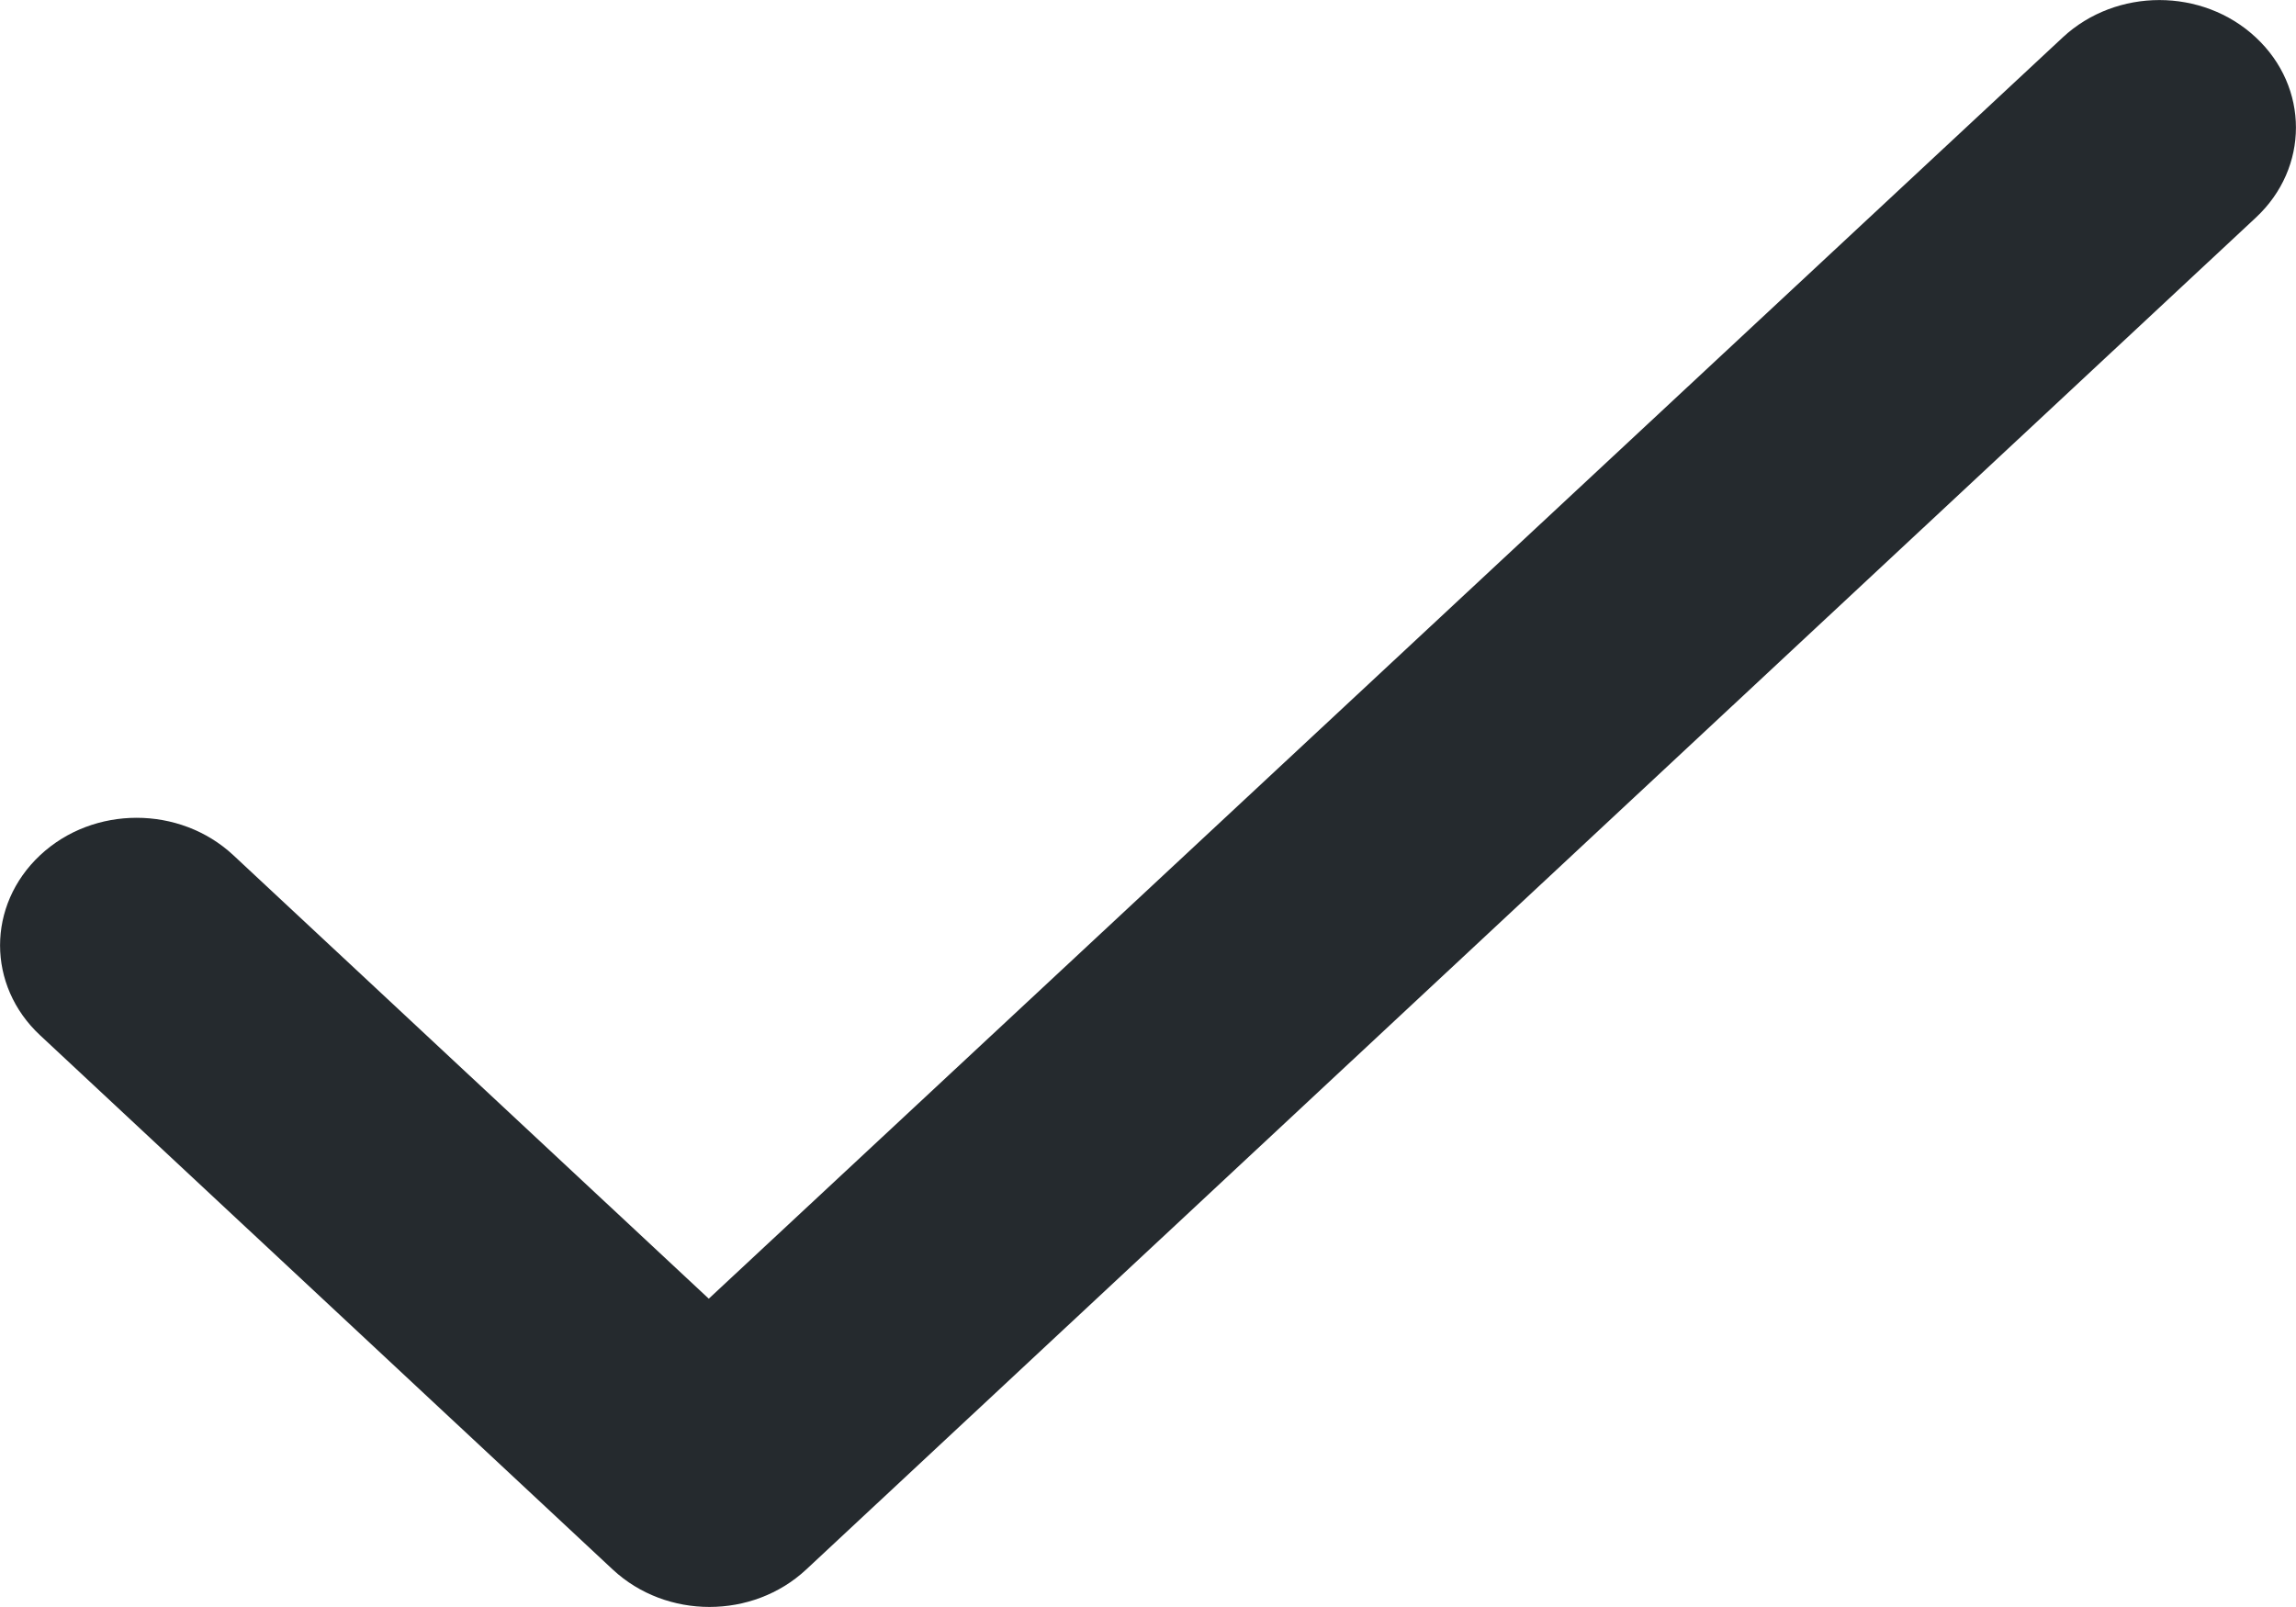
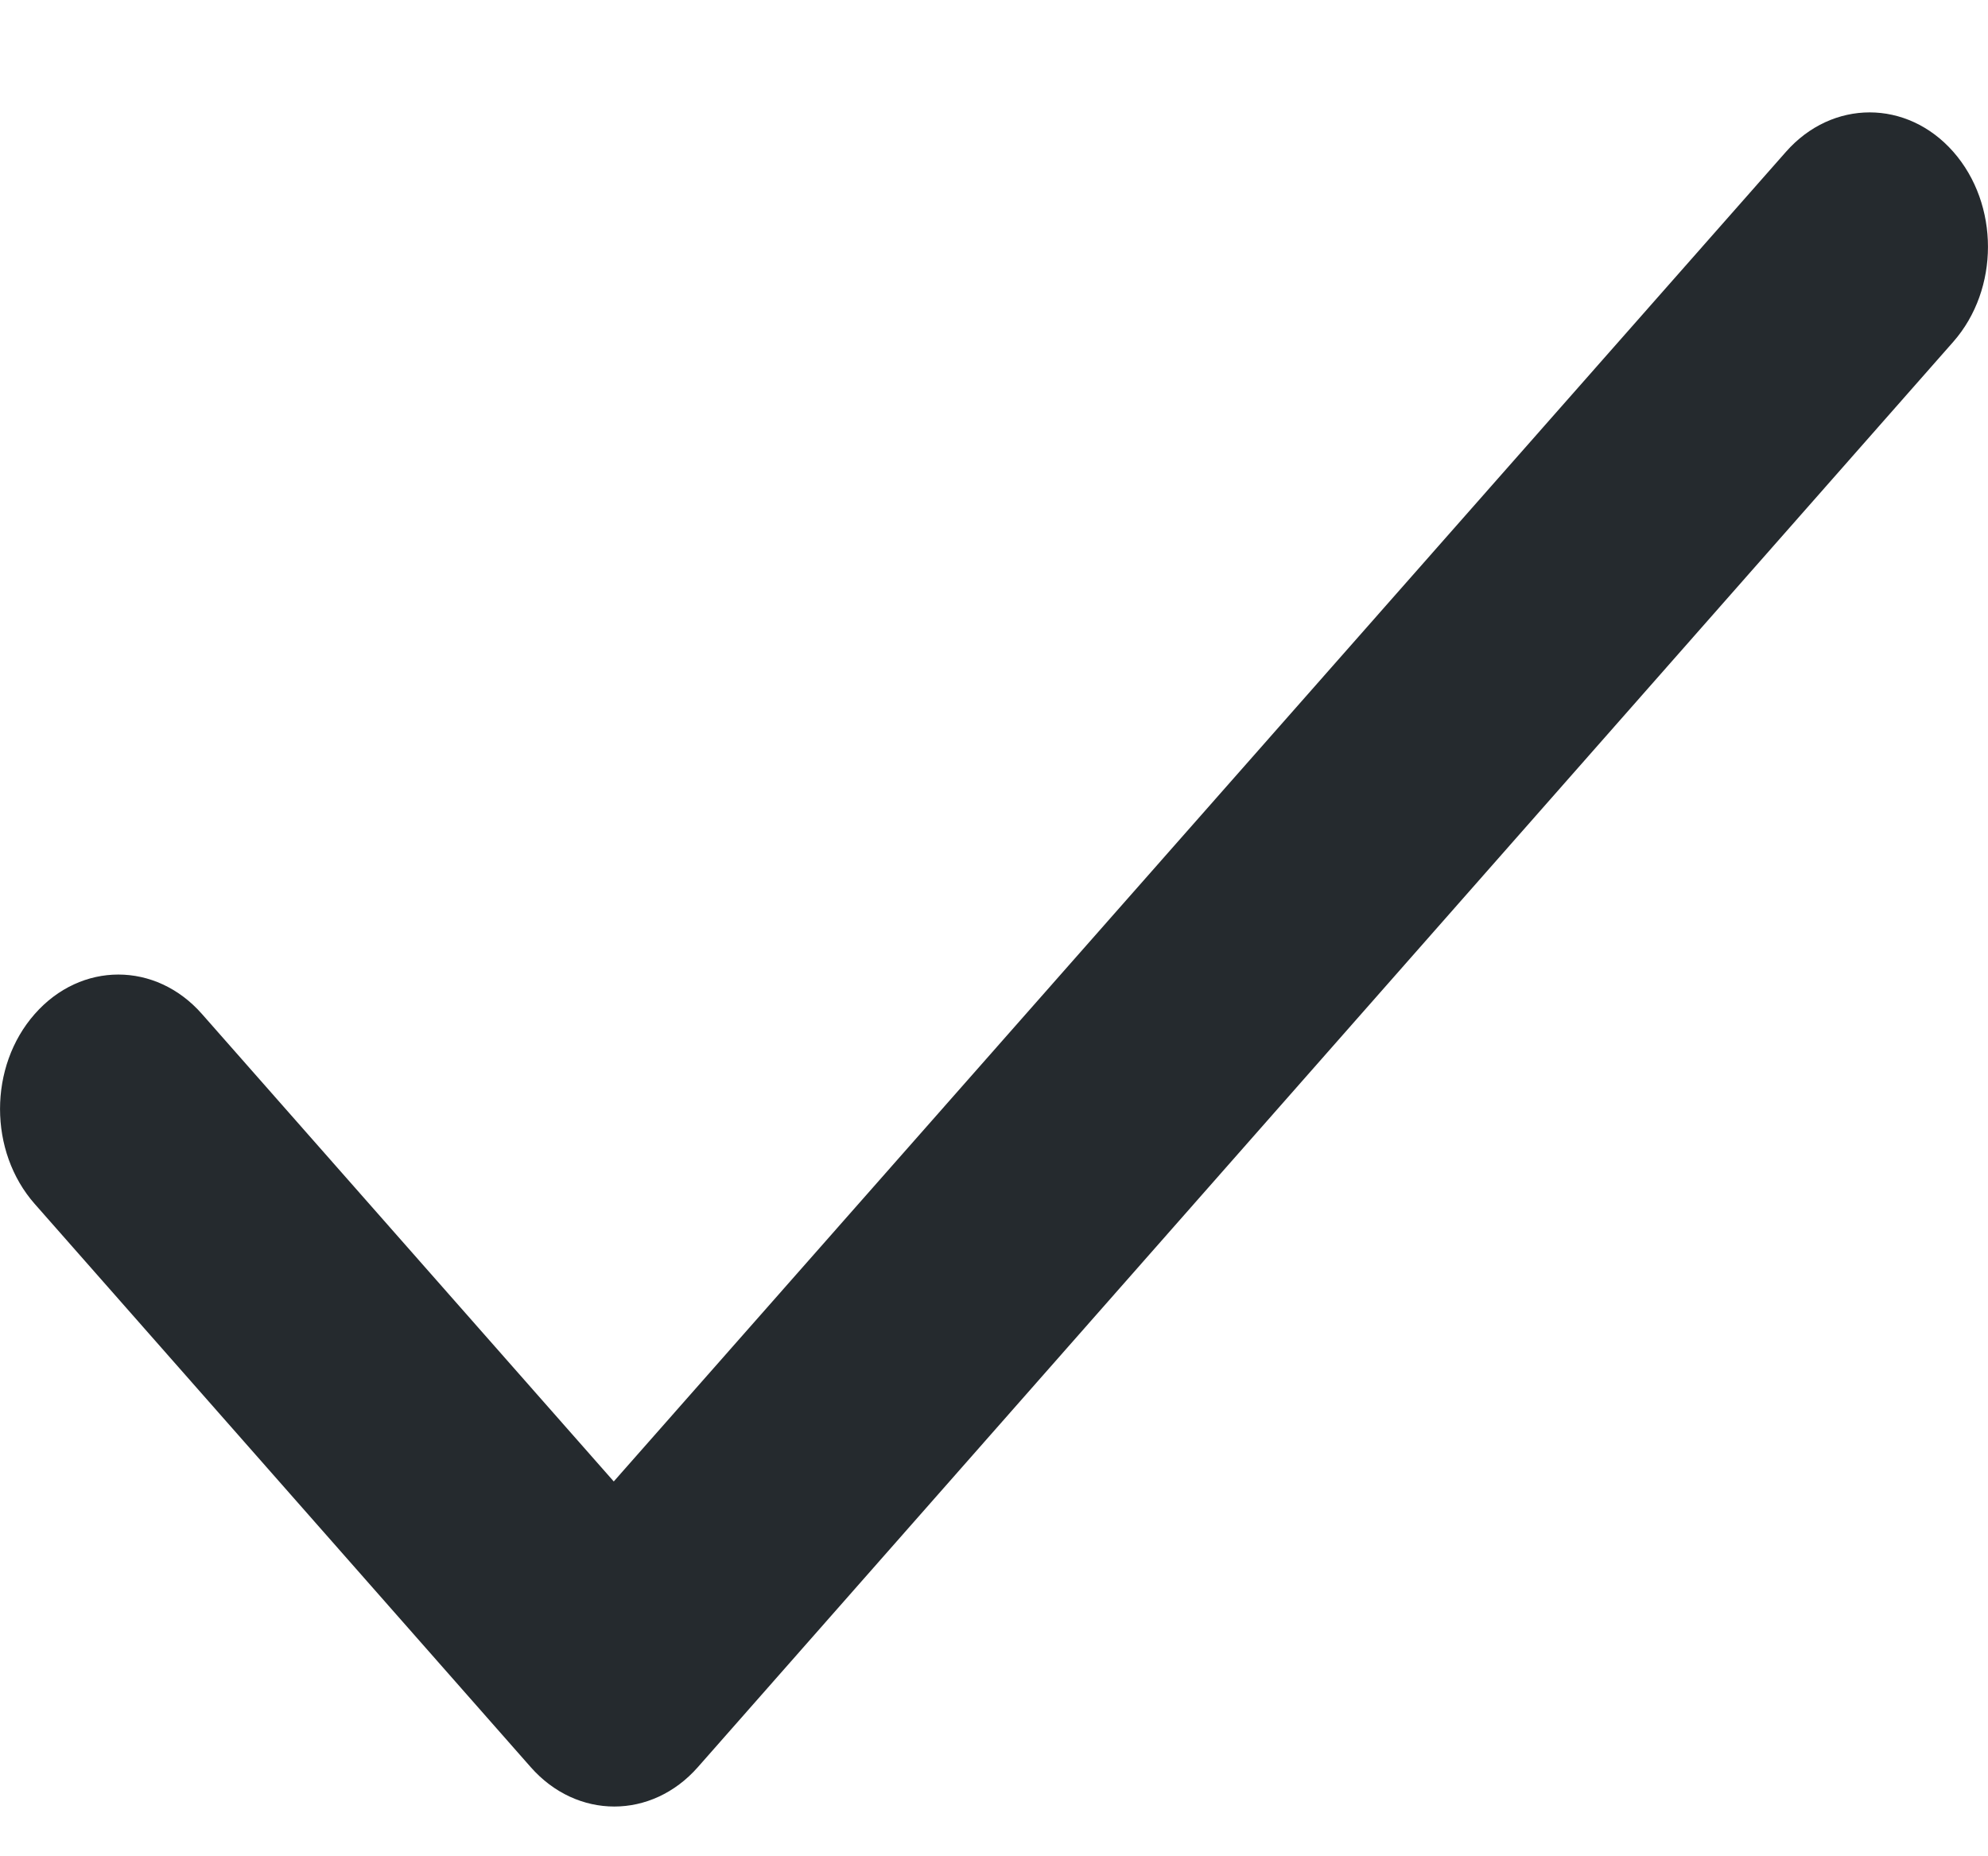
- <svg xmlns="http://www.w3.org/2000/svg" width="10" height="7" viewBox="0 0 10 7" fill="none">
-   <path d="M3.087 5.657L1.016 3.725C0.783 3.508 0.407 3.508 0.175 3.725C-0.058 3.943 -0.058 4.293 0.175 4.51L2.669 6.837C2.902 7.054 3.278 7.054 3.511 6.837L9.825 0.948C10.058 0.731 10.058 0.38 9.825 0.163C9.593 -0.054 9.217 -0.054 8.984 0.163L3.087 5.657Z" fill="#252A2E" />
+ <svg xmlns="http://www.w3.org/2000/svg" width="15" height="14" viewBox="0 0 15 14" fill="none">
+   <path d="M4.631 11.178L1.524 7.651C1.175 7.254 0.611 7.254 0.262 7.651C-0.087 8.047 -0.087 8.688 0.262 9.084L4.004 13.333C4.353 13.73 4.917 13.73 5.266 13.333L14.738 2.579C15.087 2.182 15.087 1.542 14.738 1.145C14.389 0.749 13.825 0.749 13.476 1.145L4.631 11.178Z" fill="#252A2E" />
</svg>
